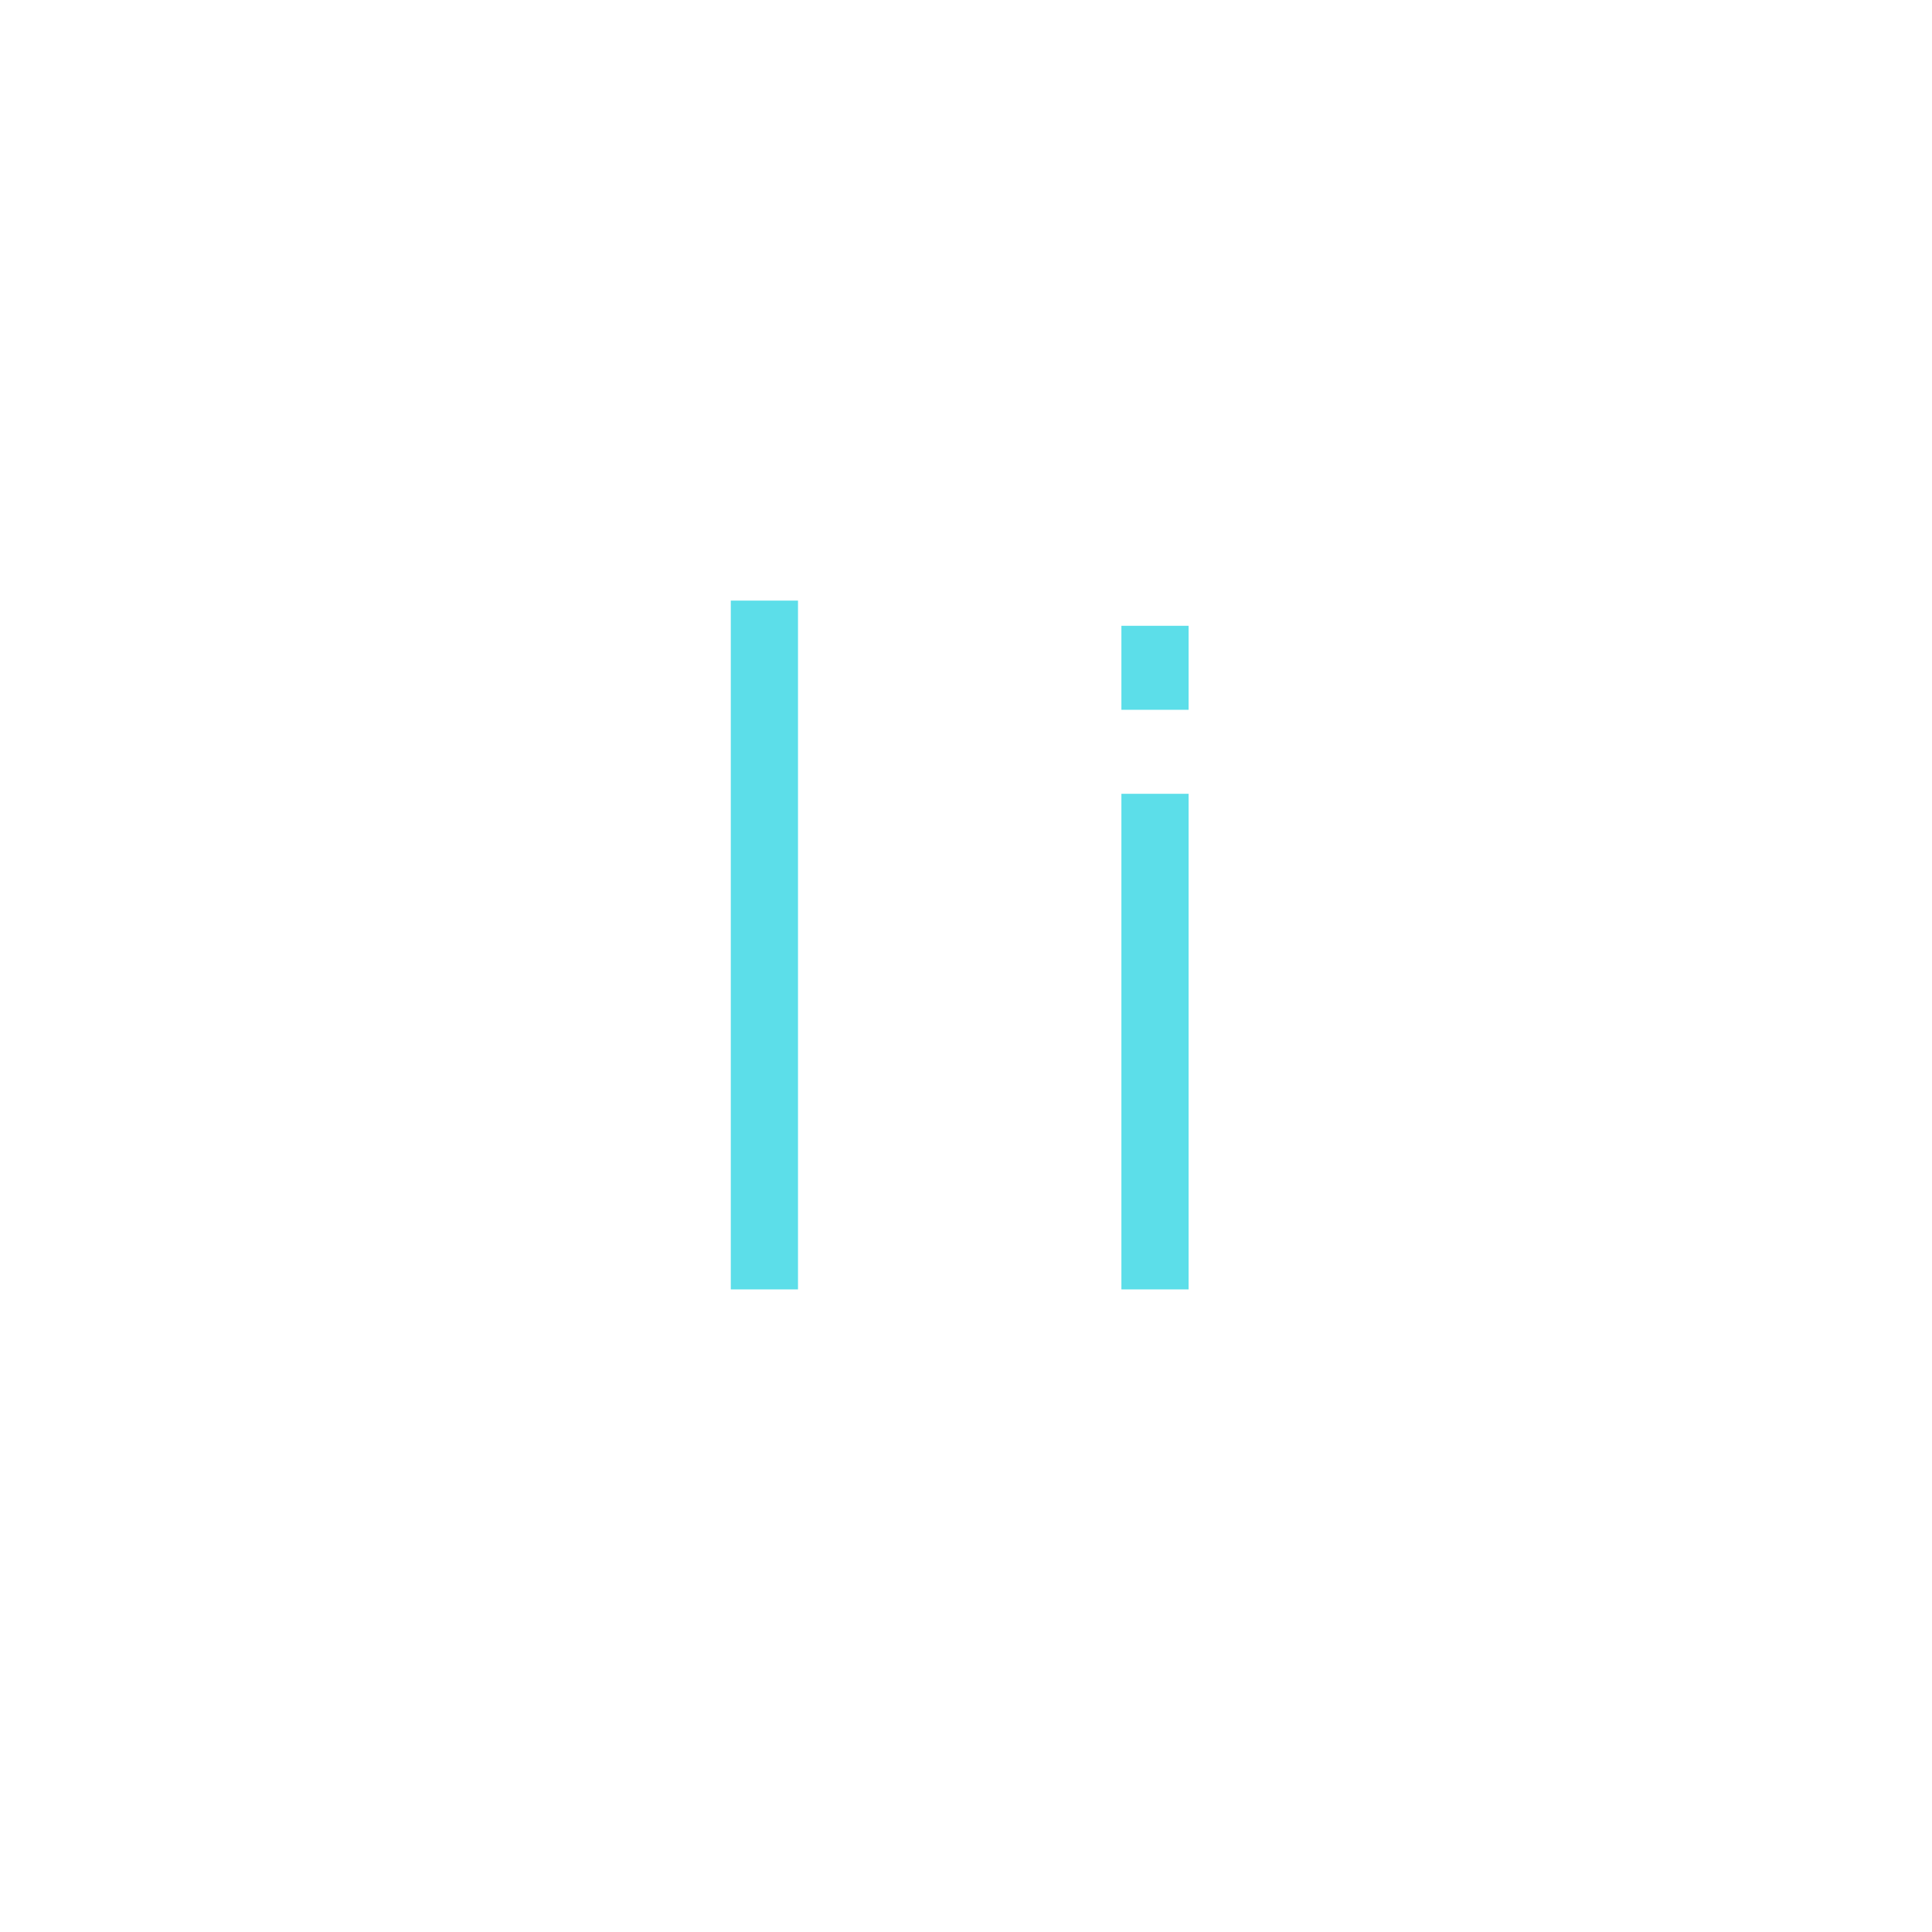
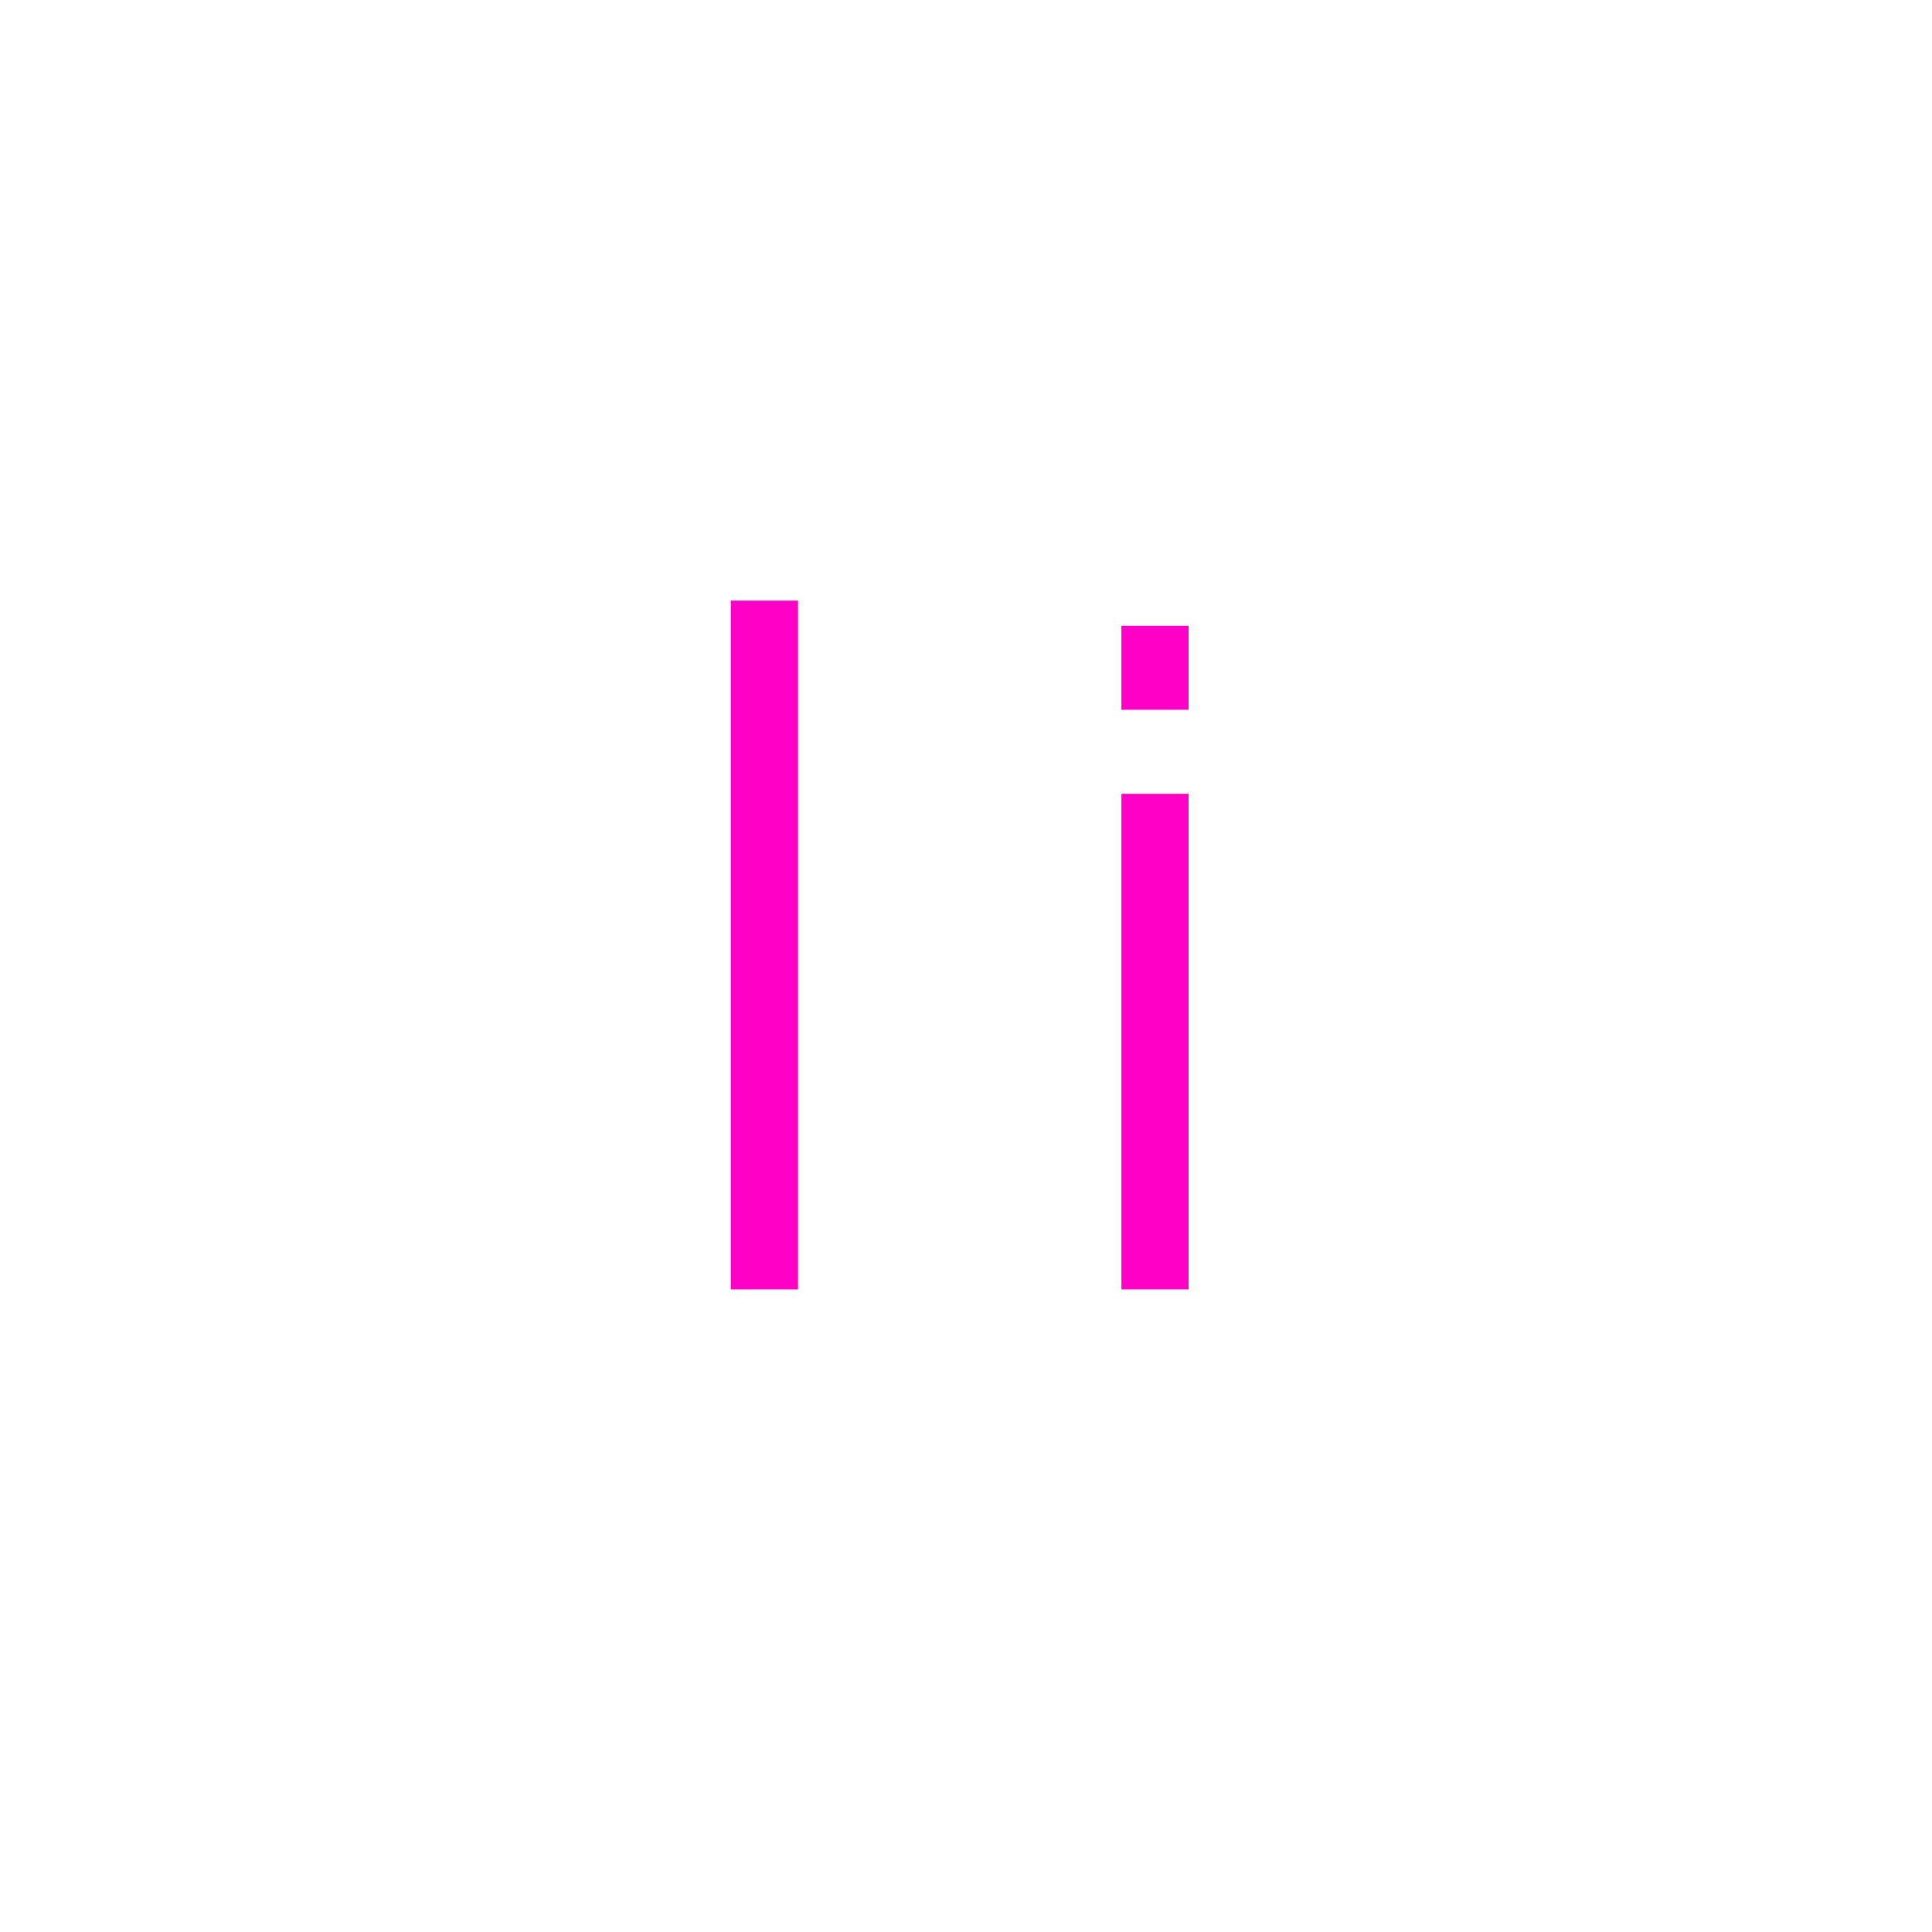
<svg xmlns="http://www.w3.org/2000/svg" version="1.1" x="0px" y="0px" viewBox="0 0 230 230" style="enable-background:new 0 0 230 230;" xml:space="preserve">
  <style type="text/css">
- 	.st0{fill:none;stroke:#5CDEE9;stroke-width:8;stroke-miterlimit:10;}
+ 	.st0{fill:none;stroke:#ff00c6;stroke-width:8;stroke-miterlimit:10;}
</style>
  <g id="CapI">
    <line id="CapI1" class="st0" x1="91" y1="71.5" x2="91" y2="153.5" />
  </g>
  <g id="LowI">
    <line id="LowI1_1_" class="st0" x1="137.5" y1="94.5" x2="137.5" y2="153.5" />
    <line id="LowI2_1_" class="st0" x1="137.5" y1="74.5" x2="137.5" y2="84.5" />
  </g>
</svg>
